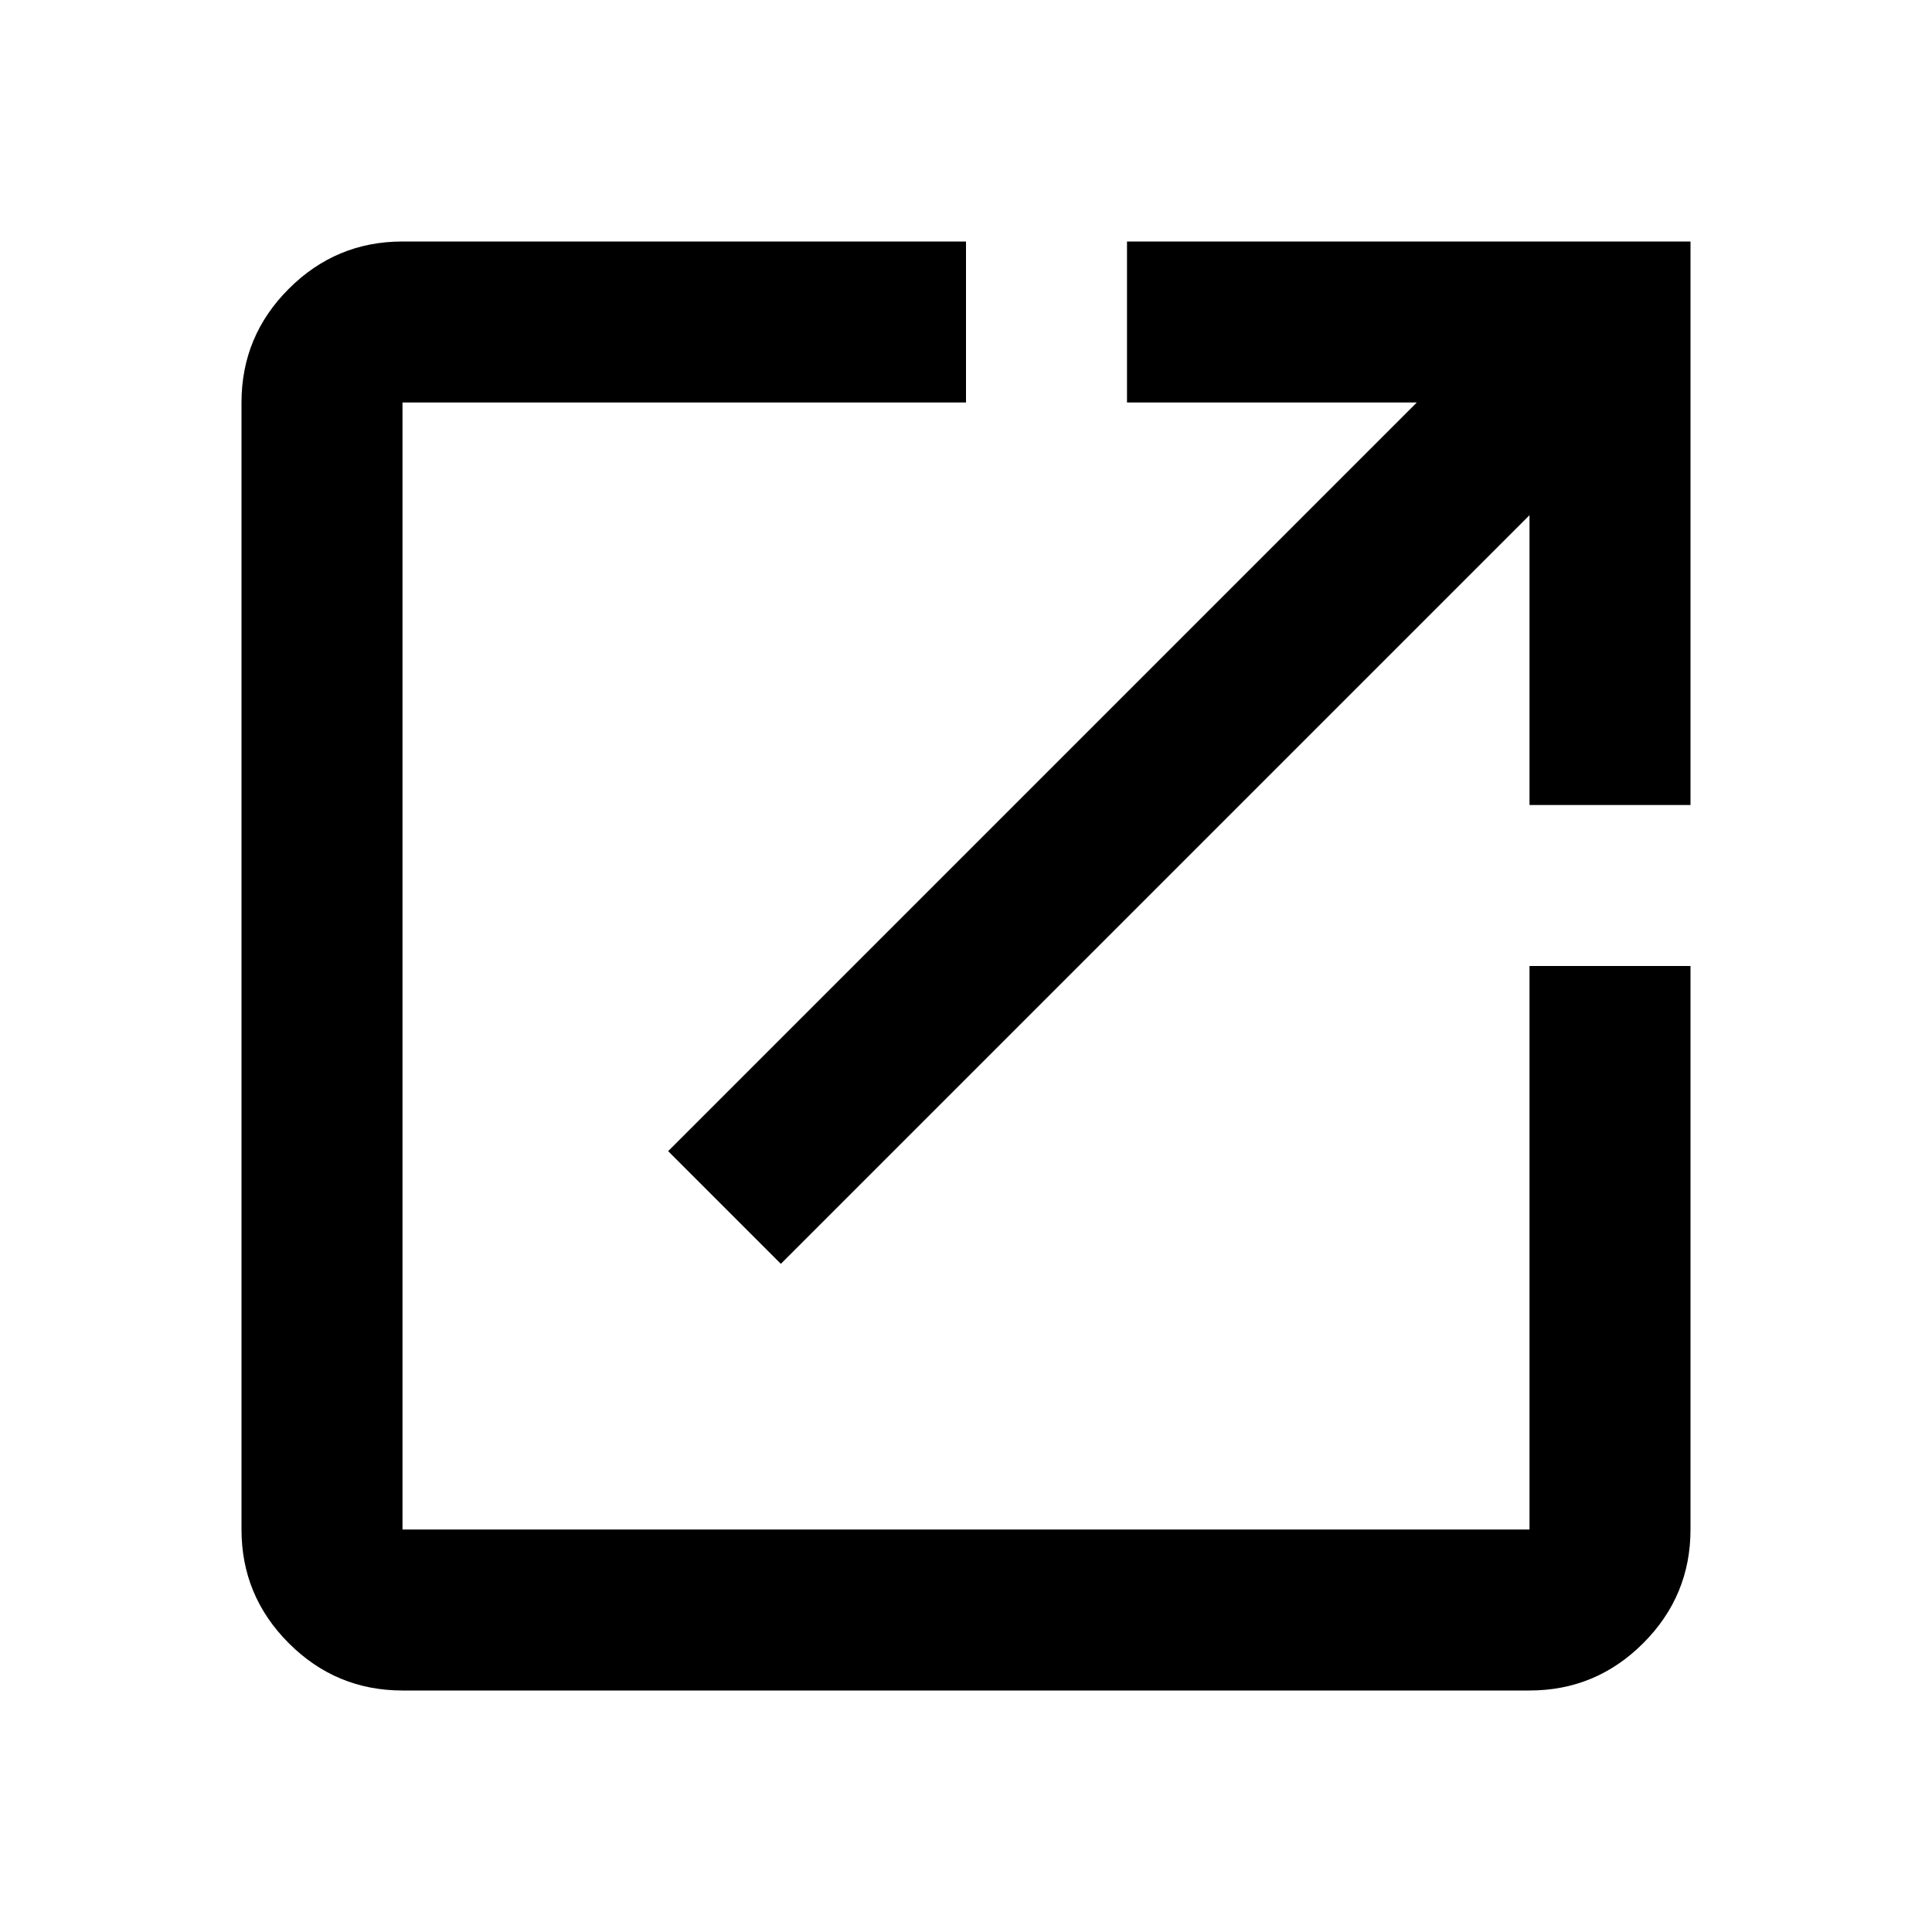
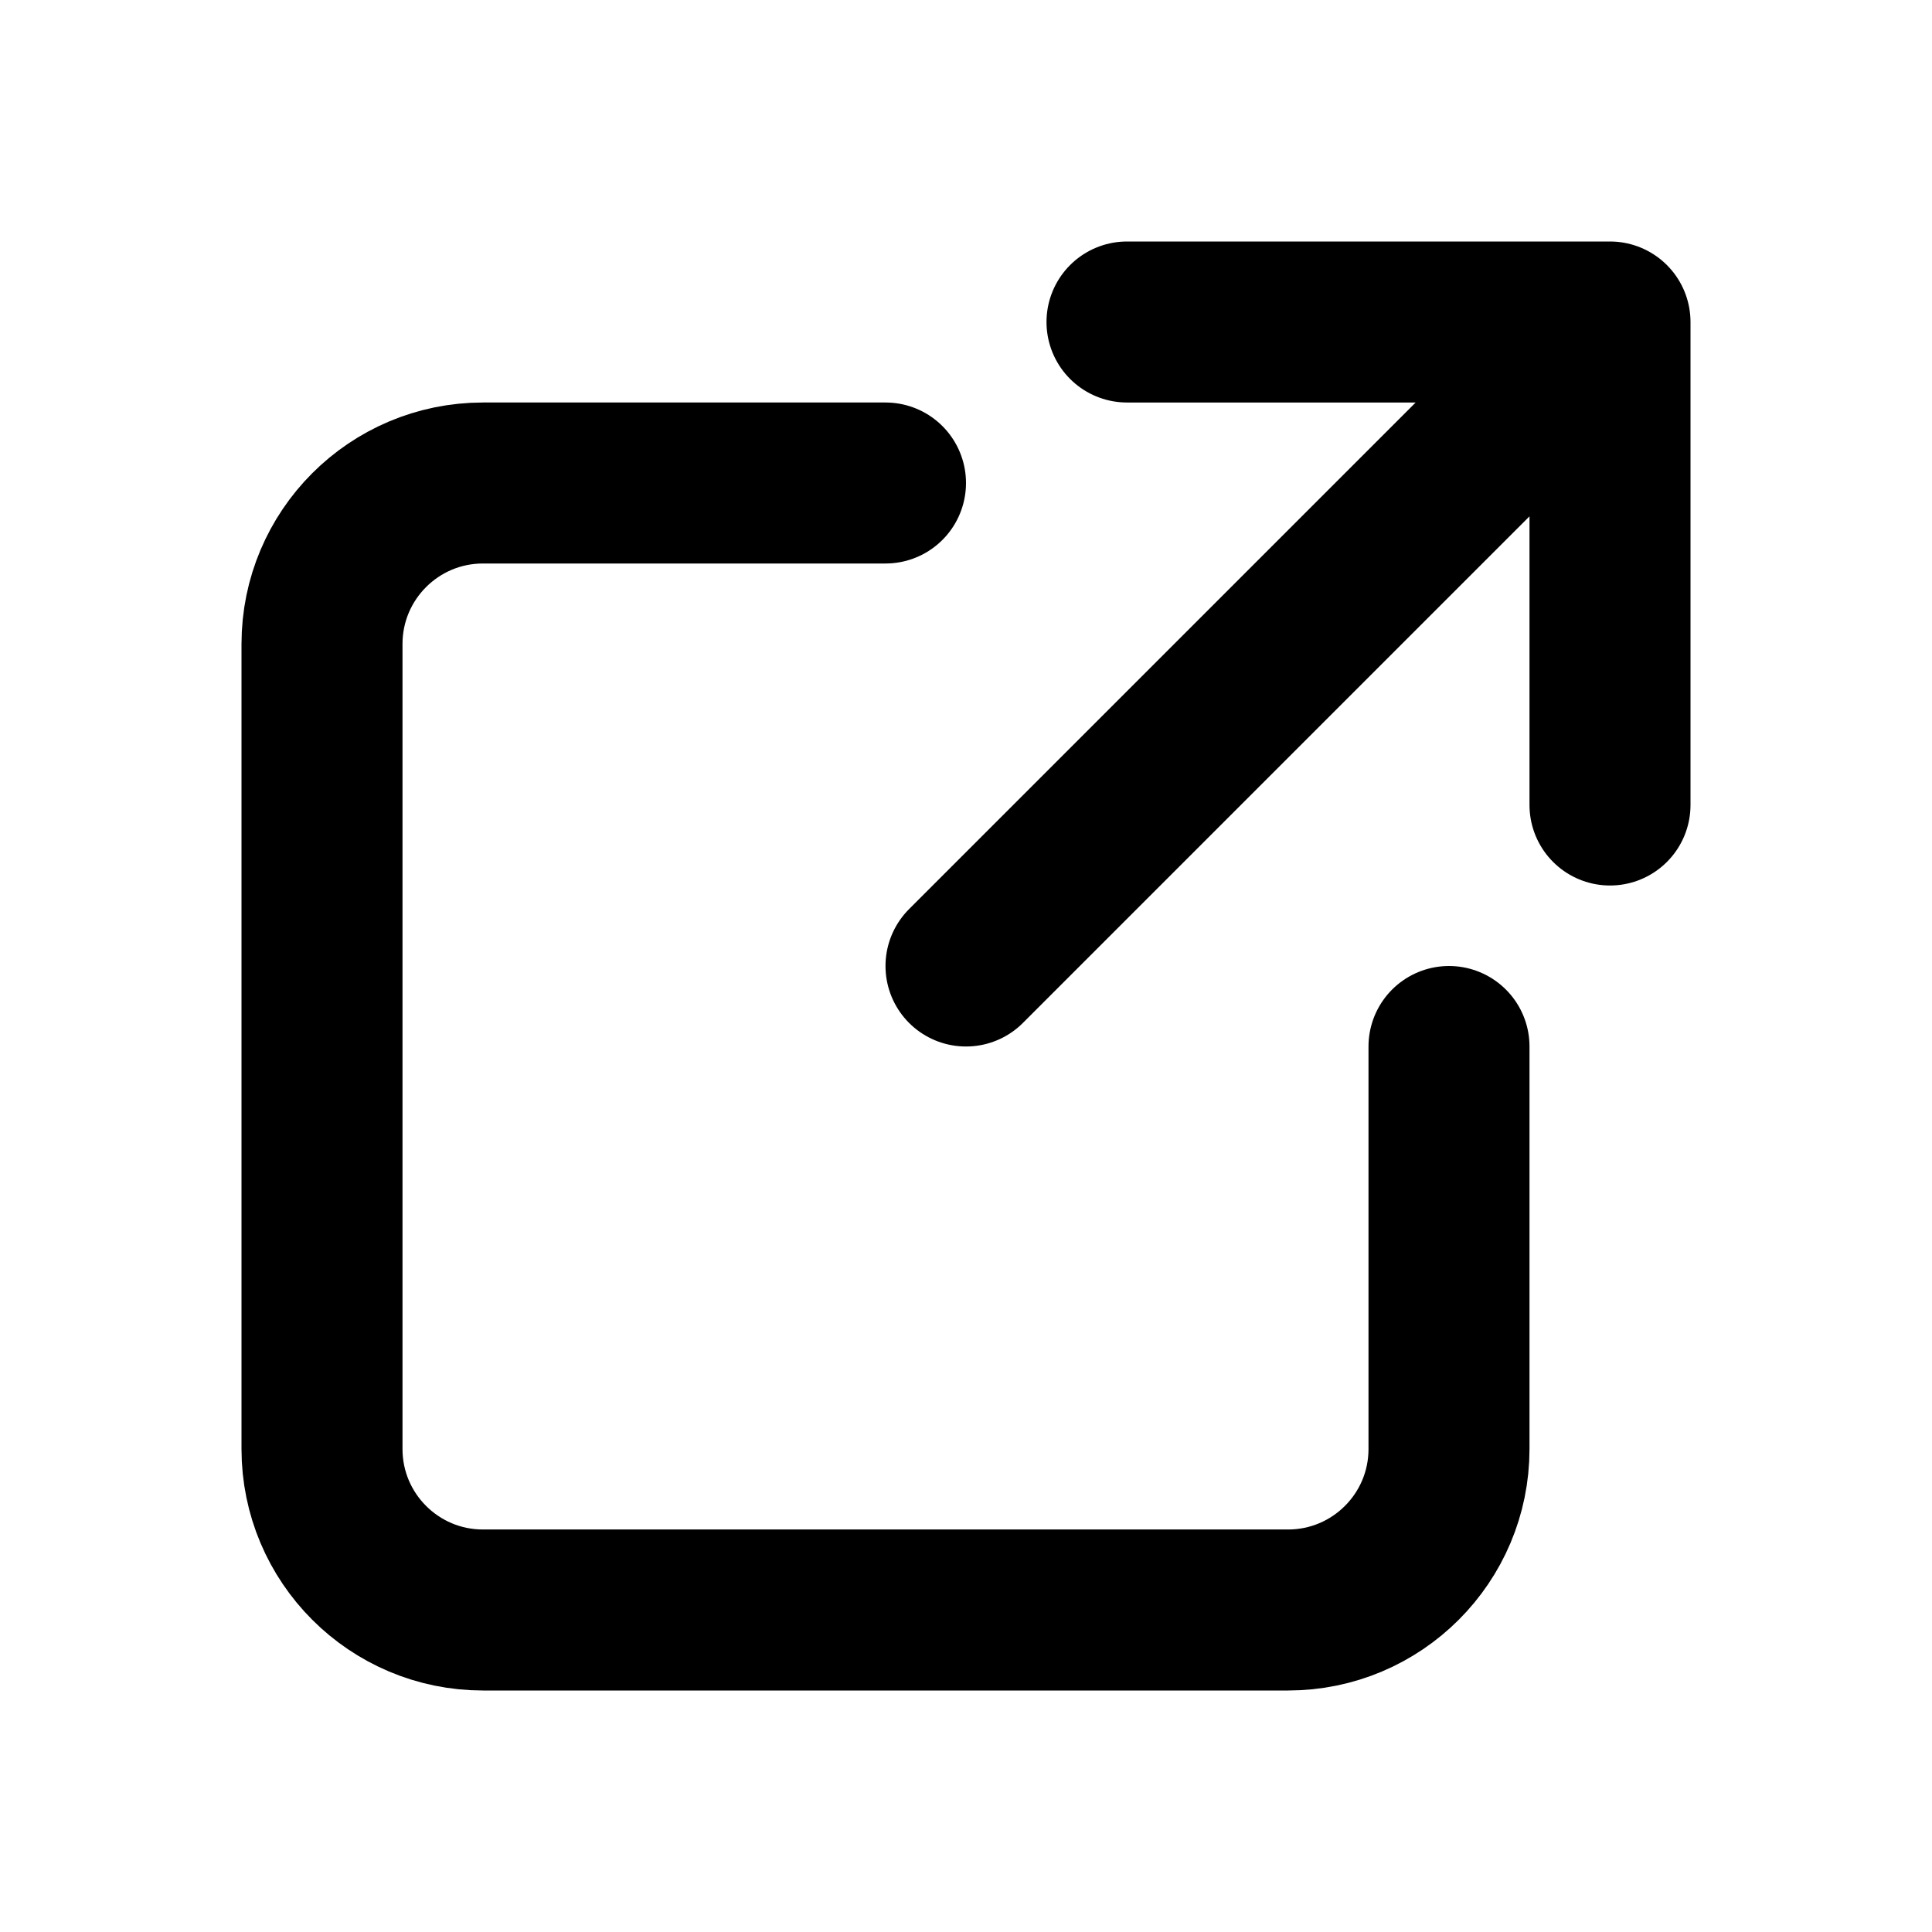
- <svg xmlns="http://www.w3.org/2000/svg" aria-hidden="true" fill="currentColor" height="18" viewBox="0 -960 960 960" width="18">
-   <path d="M200-120q-33 0-56.5-23.5T120-200v-560q0-33 23.5-56.5T200-840h280v80H200v560h560v-280h80v280q0 33-23.5 56.5T760-120H200Zm188-212-56-56 372-372H560v-80h280v280h-80v-144L388-332Z" />
+ <svg xmlns="http://www.w3.org/2000/svg" aria-hidden="true" fill="none" stroke="currentColor" stroke-linecap="round" stroke-linejoin="round" stroke-width="2" viewBox="0 0 24 24">
+   <path d="M14 4h6v6M20 4l-8 8M18 13v5a2 2 0 0 1-2 2H6a2 2 0 0 1-2-2V8a2 2 0 0 1 2-2h5" />
</svg>
